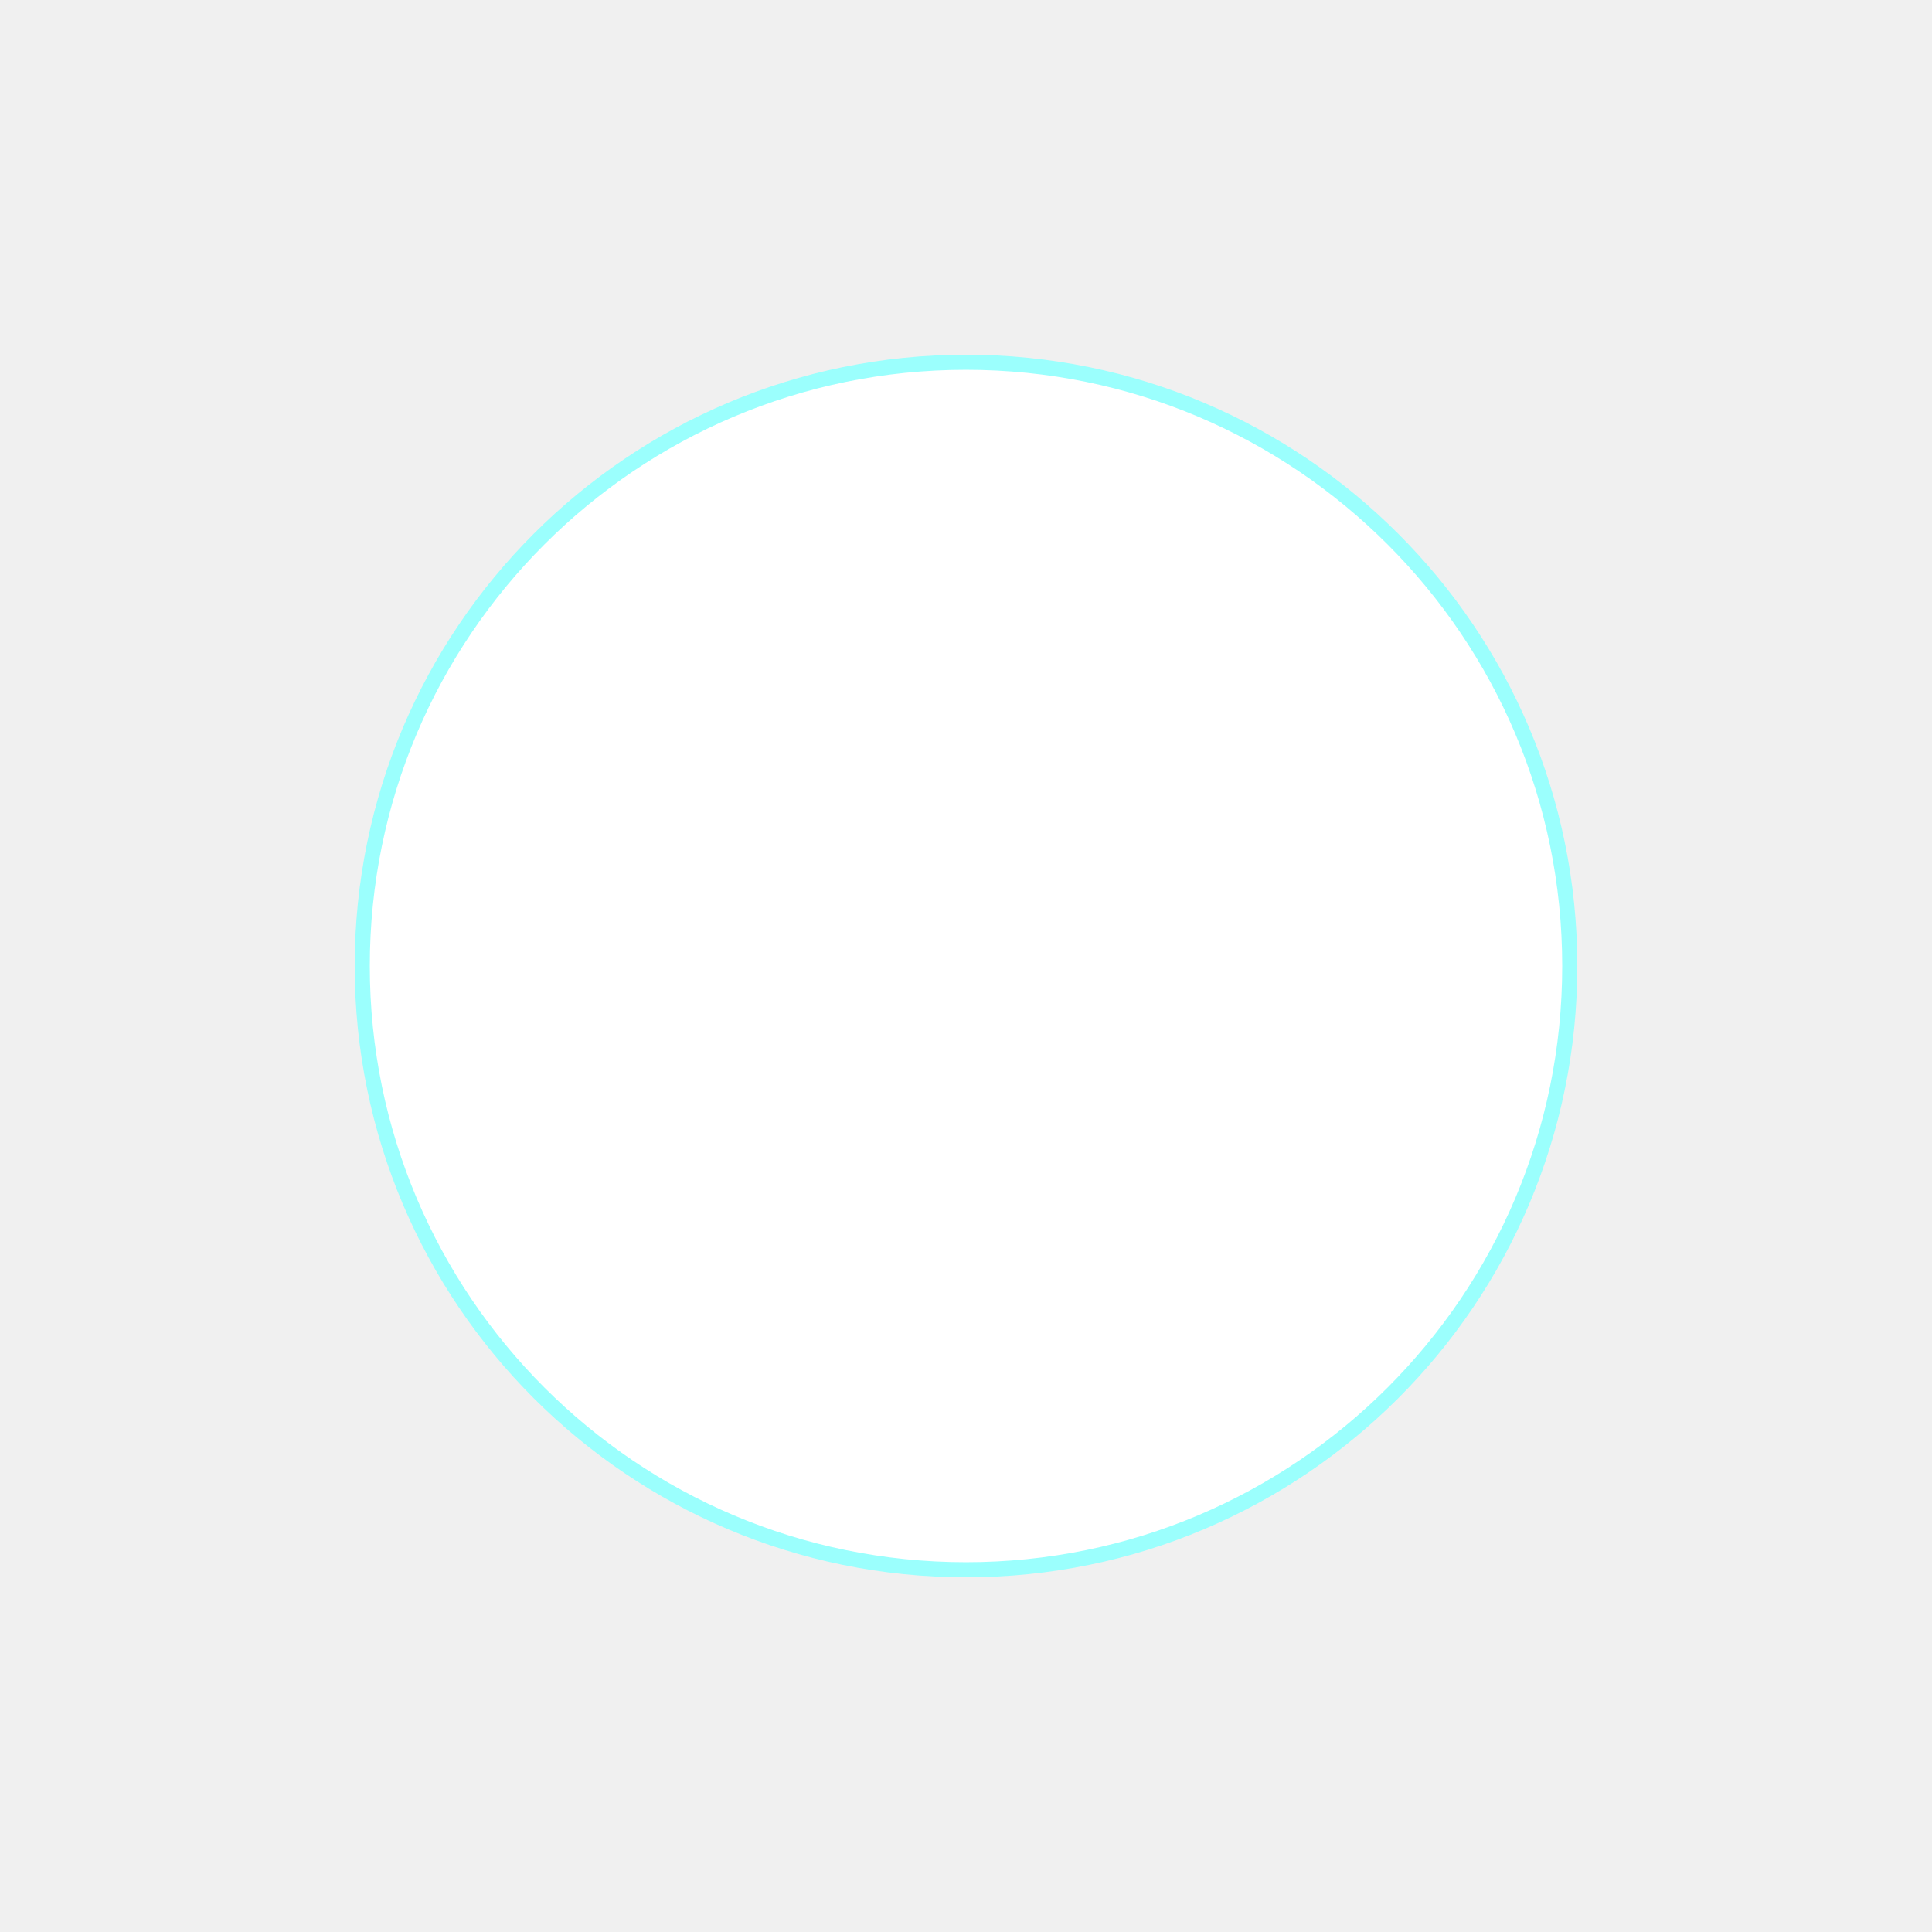
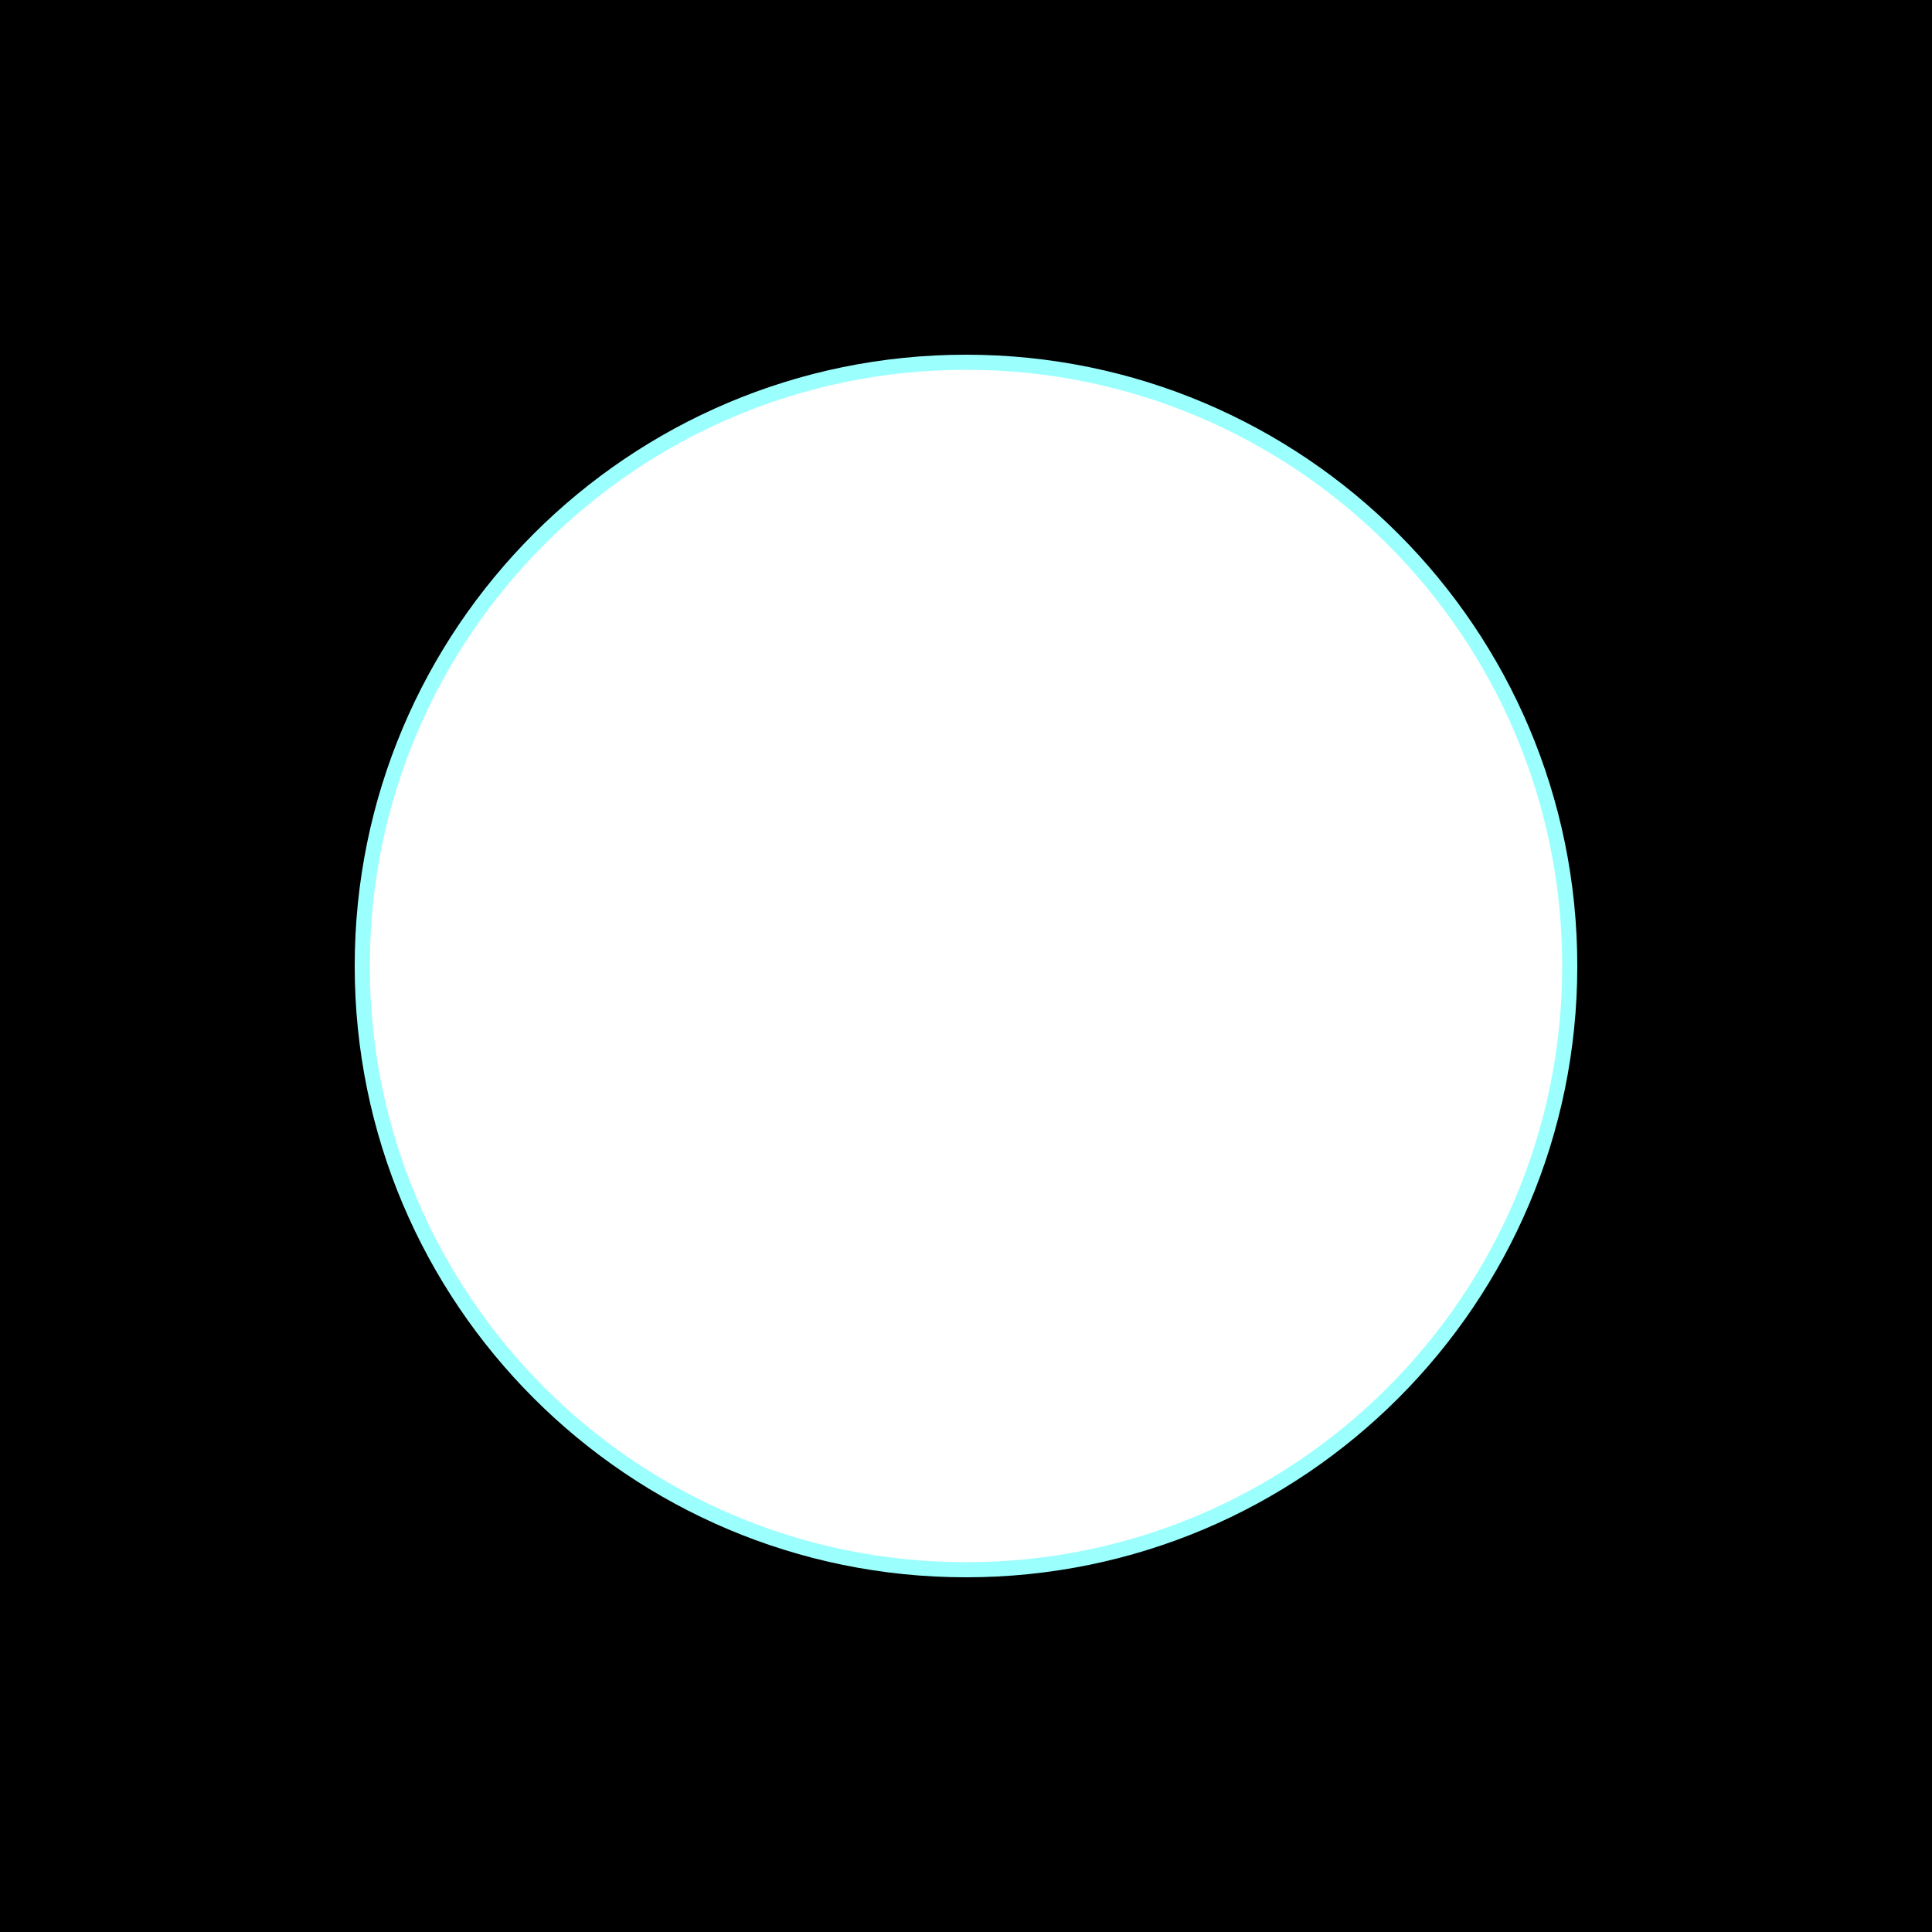
<svg xmlns="http://www.w3.org/2000/svg" width="64" height="64" id="svg3030" version="1.1">
  <defs id="defs3032" />
  <g id="layer1" transform="translate(0,-988.3622)">
+     <rect style="fill:#000000;fill-opacity:1;fill-rule:nonzero;stroke:none" id="rect2997" width="75" height="75" x="-6" y="-6" transform="translate(0,988.3622)" ry="0" />
    <rect style="fill:#ffffff;fill-opacity:1;fill-rule:nonzero;stroke:#9bfffd;stroke-width:0.5;stroke-linecap:round;stroke-linejoin:round;stroke-miterlimit:4;stroke-opacity:1;stroke-dasharray:none;stroke-dashoffset:0" id="rect3050" width="40" height="40" x="12" y="12" transform="translate(0,988.3622)" ry="20" />
  </g>
</svg>
